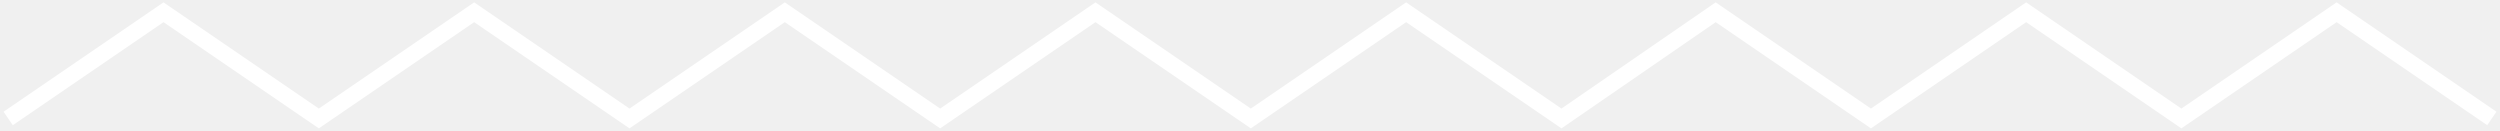
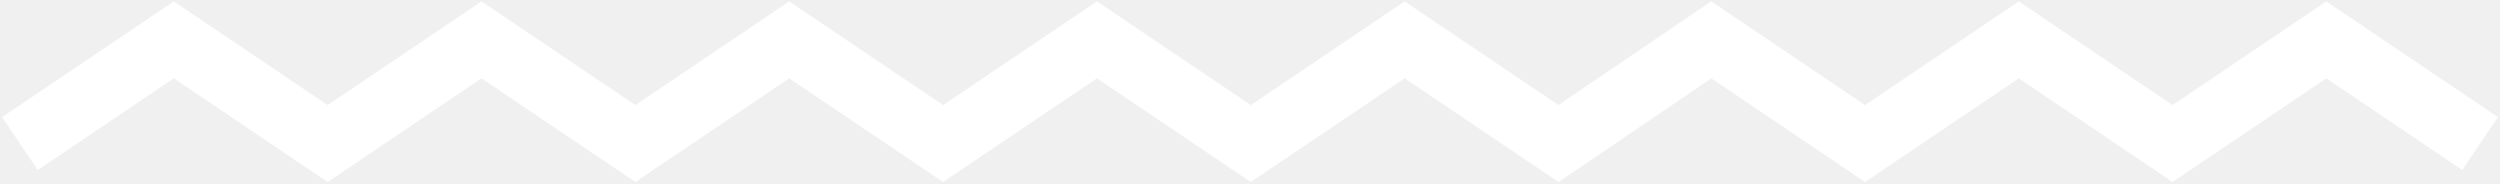
- <svg xmlns="http://www.w3.org/2000/svg" width="612" height="32" viewBox="0 0 612 32" fill="none">
-   <path d="M40.025 3L41.153 1.349L40.025 0.577L38.896 1.349L40.025 3ZM78.049 29L76.92 30.651L78.049 31.423L79.178 30.651L78.049 29ZM116.074 3L117.203 1.349L116.074 0.577L114.945 1.349L116.074 3ZM154.098 29L152.969 30.651L154.098 31.423L155.227 30.651L154.098 29ZM192.123 3L193.252 1.349L192.123 0.577L190.994 1.349L192.123 3ZM230.147 29L229.018 30.651L230.147 31.423L231.276 30.651L230.147 29ZM268.172 3L269.301 1.349L268.172 0.577L267.043 1.349L268.172 3ZM306.196 29L305.068 30.651L306.196 31.423L307.325 30.651L306.196 29ZM344.221 3L345.35 1.349L344.221 0.577L343.092 1.349L344.221 3ZM382.246 29L381.117 30.651L382.25 31.426L383.38 30.647L382.246 29ZM420 3L421.129 1.349L419.996 0.574L418.866 1.353L420 3ZM458 29L456.871 30.651L458 31.423L459.129 30.651L458 29ZM496 3L497.129 1.349L496 0.577L494.871 1.349L496 3ZM534 29L532.871 30.651L534 31.423L535.129 30.651L534 29ZM572 3L573.129 1.349L572 0.577L570.871 1.349L572 3ZM3.129 30.651L41.153 4.651L38.896 1.349L0.871 27.349L3.129 30.651ZM38.896 4.651L76.92 30.651L79.178 27.349L41.153 1.349L38.896 4.651ZM79.178 30.651L117.203 4.651L114.945 1.349L76.92 27.349L79.178 30.651ZM114.945 4.651L152.969 30.651L155.227 27.349L117.203 1.349L114.945 4.651ZM155.227 30.651L193.252 4.651L190.994 1.349L152.969 27.349L155.227 30.651ZM190.994 4.651L229.018 30.651L231.276 27.349L193.252 1.349L190.994 4.651ZM231.276 30.651L269.301 4.651L267.043 1.349L229.018 27.349L231.276 30.651ZM267.043 4.651L305.068 30.651L307.325 27.349L269.301 1.349L267.043 4.651ZM307.325 30.651L345.35 4.651L343.092 1.349L305.068 27.349L307.325 30.651ZM344.221 3C343.092 4.651 343.092 4.651 343.092 4.651C343.093 4.651 343.093 4.651 343.093 4.652C343.095 4.653 343.094 4.652 343.096 4.654C343.099 4.656 343.103 4.659 343.109 4.662C343.12 4.67 343.137 4.681 343.159 4.697C343.203 4.727 343.269 4.772 343.356 4.831C343.529 4.95 343.786 5.125 344.117 5.352C344.78 5.805 345.743 6.463 346.945 7.286C349.35 8.93 352.711 11.228 356.536 13.843C364.186 19.074 373.692 25.574 381.117 30.651L383.374 27.349C375.95 22.272 366.443 15.772 358.794 10.541C354.969 7.926 351.608 5.628 349.203 3.984C348.001 3.162 347.037 2.503 346.375 2.05C346.043 1.823 345.787 1.648 345.614 1.529C345.527 1.47 345.461 1.425 345.417 1.395C345.395 1.38 345.378 1.368 345.367 1.361C345.361 1.357 345.357 1.354 345.354 1.352C345.351 1.35 345.353 1.351 345.351 1.35C345.351 1.35 345.35 1.349 345.35 1.349C345.35 1.349 345.35 1.349 344.221 3ZM383.38 30.647L421.134 4.647L418.866 1.353L381.111 27.353L383.38 30.647ZM418.871 4.651L456.871 30.651L459.129 27.349L421.129 1.349L418.871 4.651ZM459.129 30.651L497.129 4.651L494.871 1.349L456.871 27.349L459.129 30.651ZM494.871 4.651L532.871 30.651L535.129 27.349L497.129 1.349L494.871 4.651ZM535.129 30.651L573.129 4.651L570.871 1.349L532.871 27.349L535.129 30.651ZM570.871 4.651L608.871 30.651L611.129 27.349L573.129 1.349L570.871 4.651Z" fill="white" />
+ <svg xmlns="http://www.w3.org/2000/svg" width="627" height="46" viewBox="0 0 627 46" fill="none">
+   <path d="M43.587 10L48.058 3.366L43.587 0.353L39.117 3.366L43.587 10ZM82.175 36L77.704 42.635L82.175 45.647L86.645 42.635L82.175 36ZM120.762 10L125.233 3.365L120.762 0.353L116.292 3.366L120.762 10ZM159.35 36L154.879 42.635L159.35 45.647L163.82 42.635L159.35 36ZM197.937 10L202.407 3.366L197.937 0.353L193.467 3.366L197.937 10ZM236.524 36L232.054 42.635L236.524 45.647L240.995 42.635L236.524 36ZM275.112 10L279.582 3.365L275.112 0.353L270.642 3.366L275.112 10ZM313.699 36L309.229 42.635L313.699 45.647L318.17 42.635L313.699 36ZM352.287 10L356.757 3.366L352.287 0.353L347.816 3.366L352.287 10ZM390.874 36L386.404 42.635L390.89 45.657L395.366 42.62L390.874 36ZM429.187 10L433.66 3.367L429.173 0.342L424.695 3.38L429.187 10ZM467.75 36L463.278 42.633L467.75 45.648L472.222 42.633L467.75 36ZM506.312 10L510.785 3.367L506.312 0.352L501.84 3.367L506.312 10ZM544.875 36L540.403 42.633L544.875 45.648L549.347 42.633L544.875 36ZM583.437 10L587.91 3.367L583.437 0.352L578.965 3.367L583.437 10ZM9.47 42.635L48.058 16.634L39.117 3.366L0.53 29.366L9.47 42.635ZM39.117 16.634L77.704 42.635L86.645 29.366L48.058 3.366L39.117 16.634ZM86.645 42.635L125.233 16.634L116.292 3.366L77.704 29.366L86.645 42.635ZM116.292 16.634L154.879 42.635L163.82 29.366L125.233 3.365L116.292 16.634ZM163.82 42.635L202.407 16.634L193.467 3.366L154.879 29.366L163.82 42.635ZM193.467 16.634L232.054 42.635L240.995 29.366L202.407 3.366L193.467 16.634ZM240.995 42.635L279.582 16.634L270.642 3.366L232.054 29.366L240.995 42.635ZM270.642 16.634L309.229 42.635L318.17 29.366L279.582 3.365L270.642 16.634ZM318.17 42.635L356.757 16.634L347.816 3.366L309.229 29.366L318.17 42.635ZM352.287 10C347.816 16.634 347.817 16.635 347.817 16.635C347.817 16.635 347.817 16.635 347.818 16.635C348.044 16.788 347.593 16.484 347.821 16.637C347.824 16.64 347.828 16.642 347.834 16.646C347.845 16.654 347.862 16.665 347.884 16.68C347.929 16.71 347.996 16.756 348.084 16.815C348.26 16.933 348.52 17.109 348.856 17.335C349.529 17.788 350.506 18.447 351.727 19.269C354.167 20.913 357.578 23.212 361.459 25.827C369.222 31.058 378.869 37.558 386.404 42.635L395.344 29.366C387.81 24.289 378.163 17.789 370.4 12.558C366.518 9.942 363.107 7.644 360.667 6C359.447 5.178 358.47 4.519 357.797 4.066C357.461 3.84 357.201 3.664 357.025 3.546C356.937 3.487 356.87 3.442 356.825 3.411C356.803 3.396 356.785 3.384 356.774 3.377C356.77 3.374 356.763 3.37 356.761 3.368C356.674 3.31 356.845 3.425 356.758 3.366C356.758 3.366 356.757 3.366 356.757 3.366C356.757 3.366 356.757 3.366 352.287 10ZM395.366 42.62L433.68 16.62L424.695 3.38L386.382 29.38L395.366 42.62ZM424.715 16.633L463.278 42.633L472.222 29.367L433.66 3.367L424.715 16.633ZM472.222 42.633L510.785 16.633L501.84 3.367L463.278 29.367L472.222 42.633ZM501.84 16.633L540.403 42.633L549.347 29.367L510.785 3.367L501.84 16.633ZM549.347 42.633L587.91 16.633L578.965 3.367L540.403 29.367L549.347 42.633ZM578.965 16.633L617.528 42.633L626.472 29.367L587.91 3.367L578.965 16.633Z" fill="white" />
</svg>
